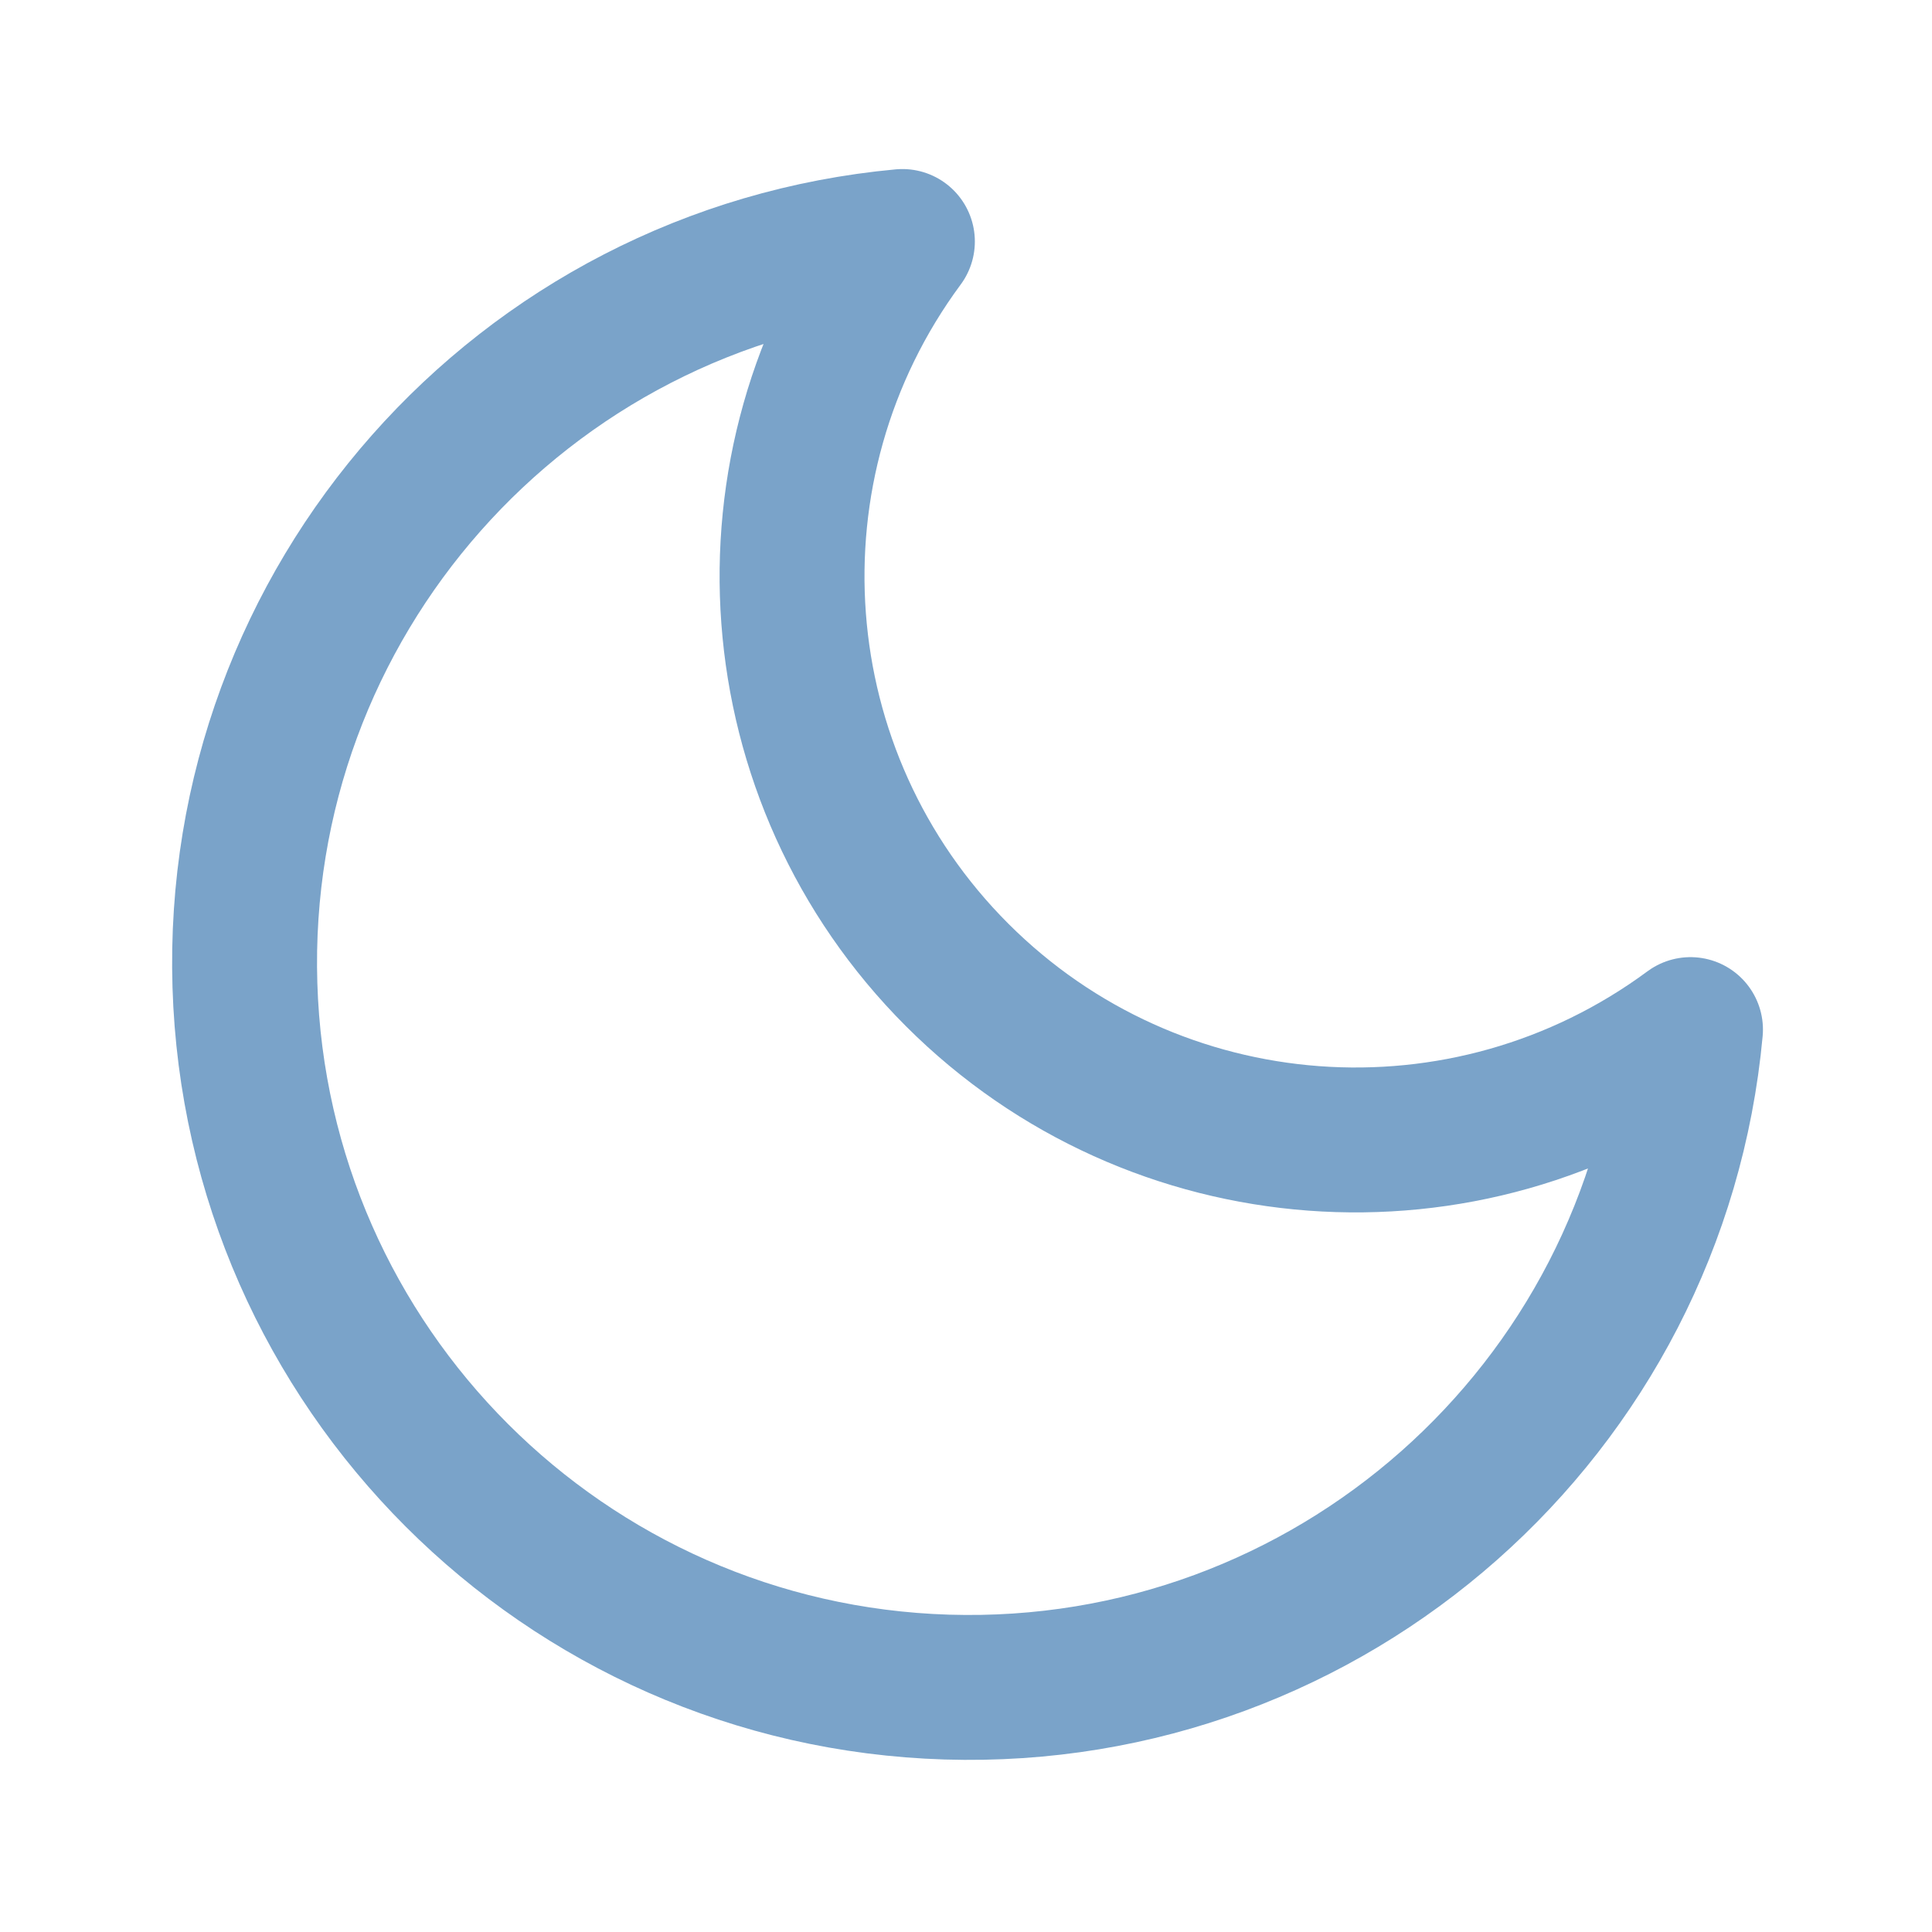
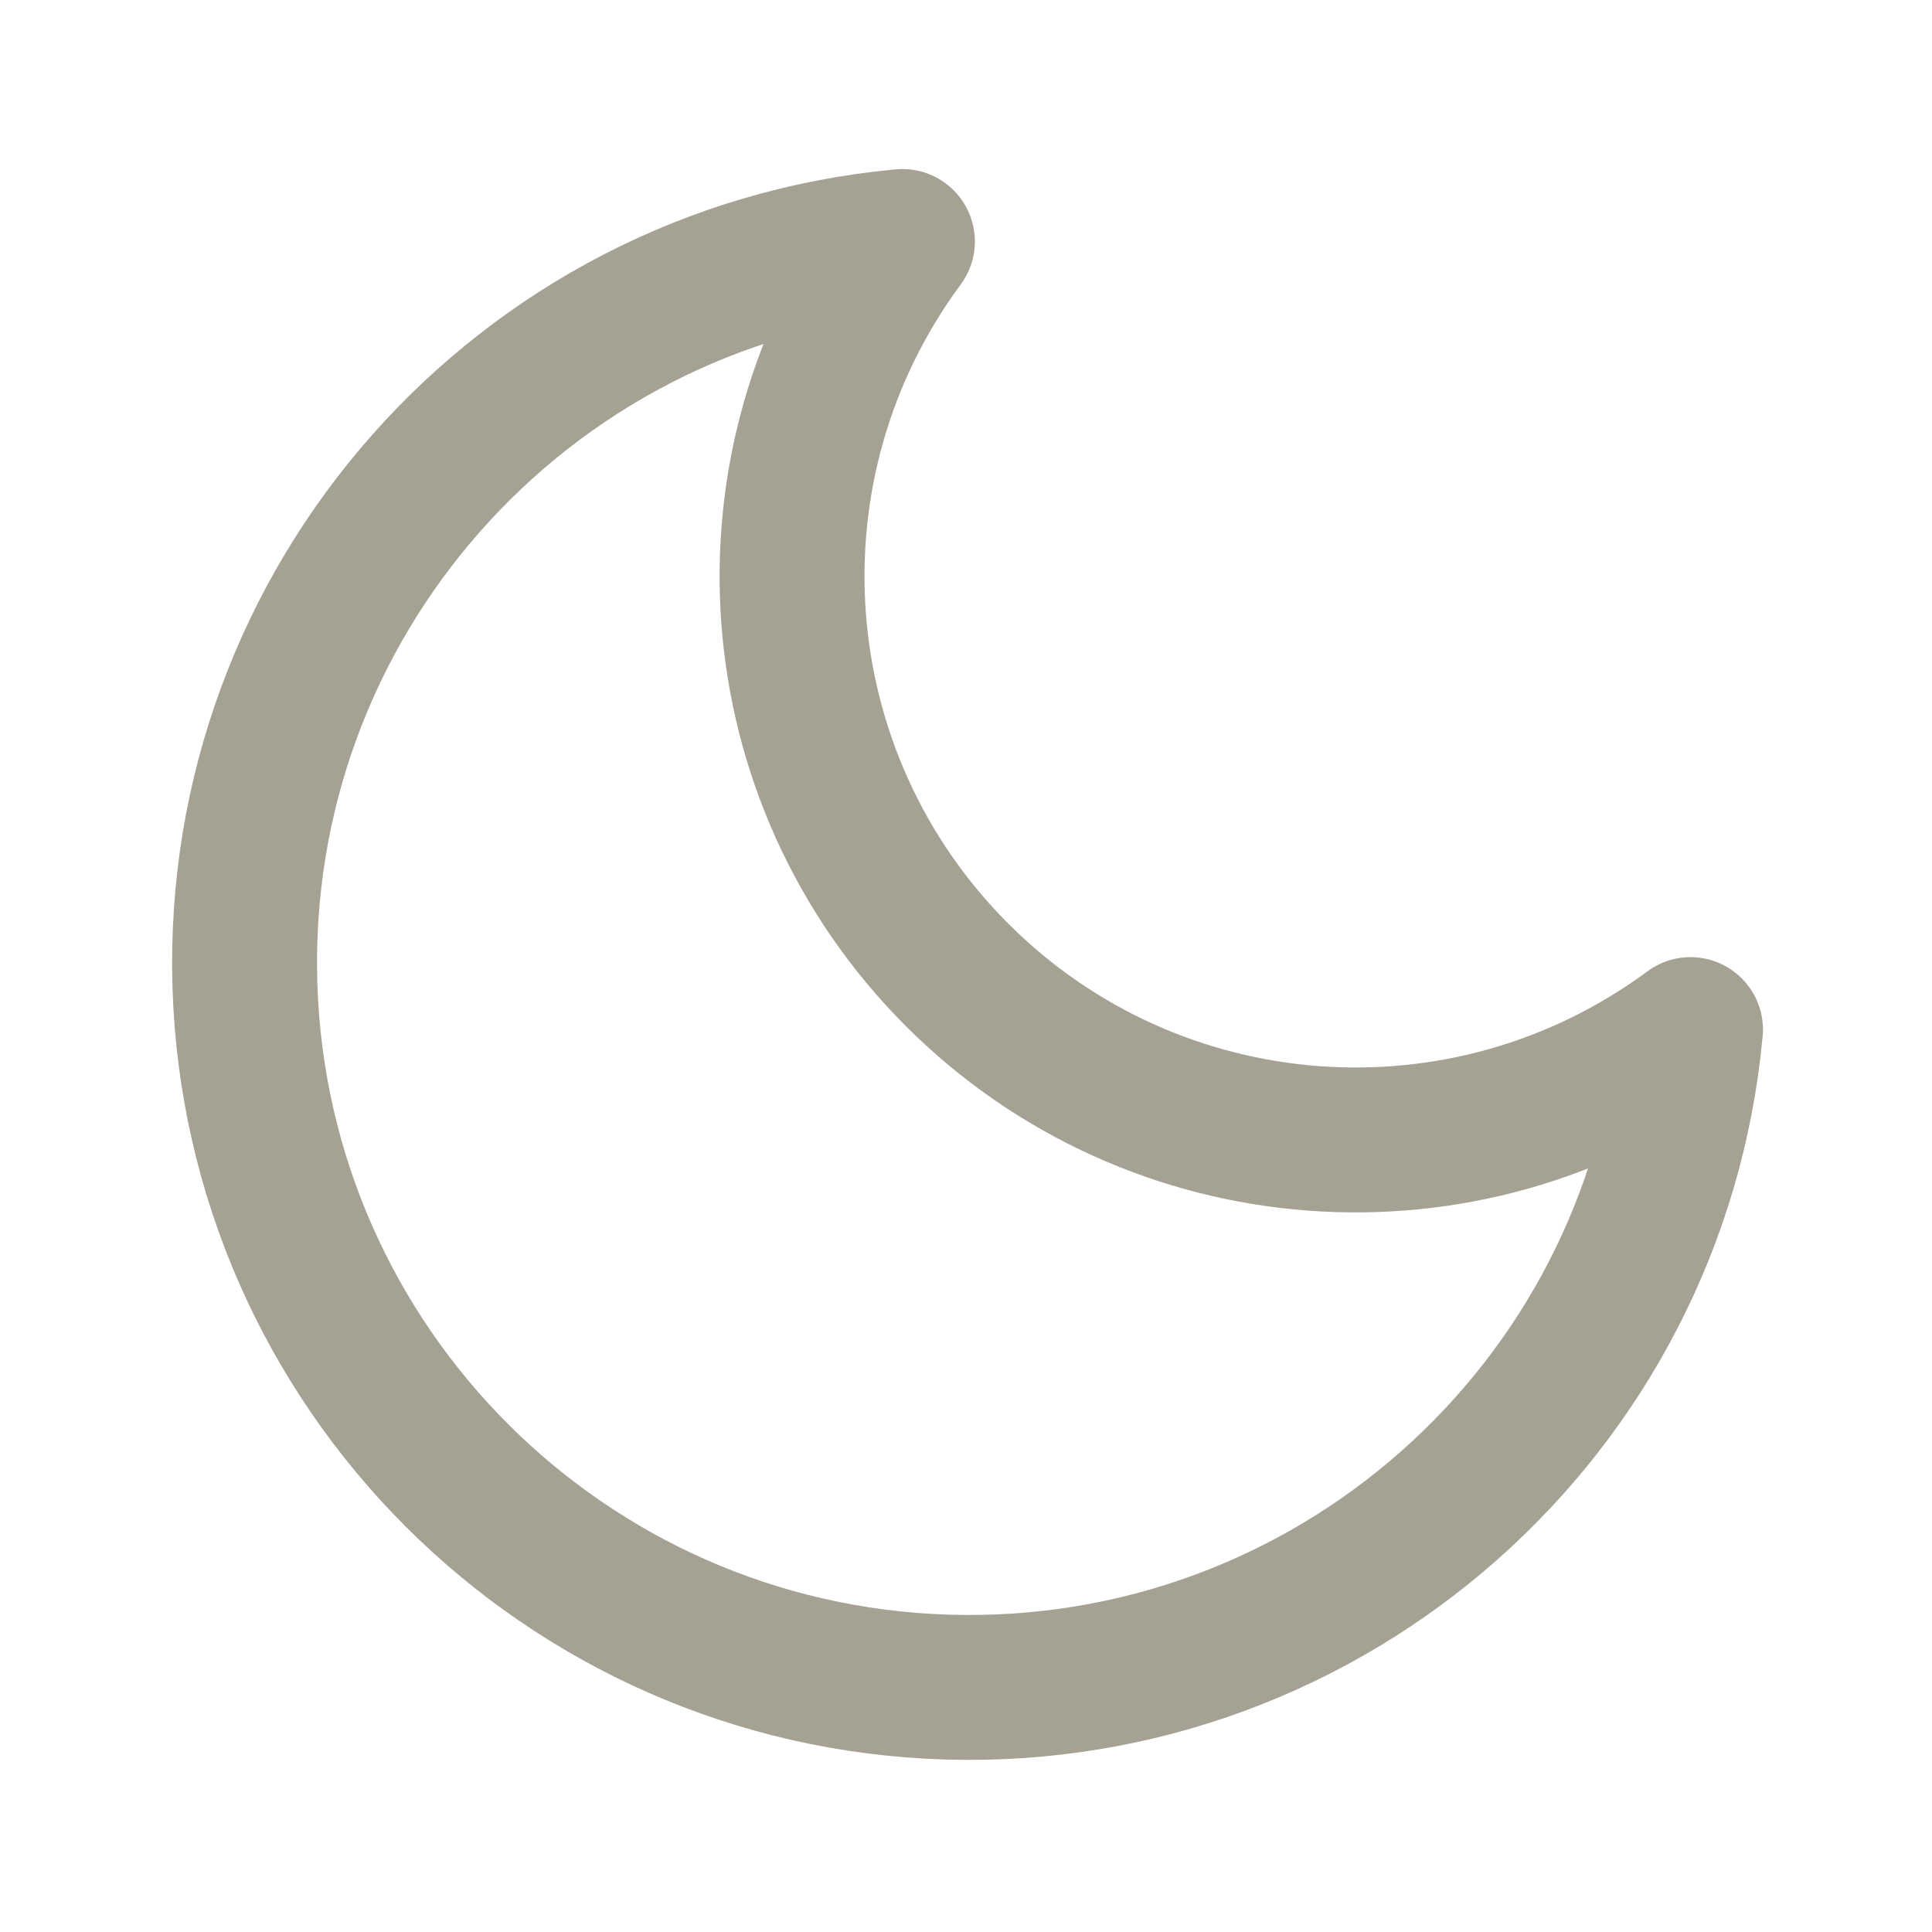
- <svg xmlns="http://www.w3.org/2000/svg" viewBox="0 0 24 24" fill="none" stroke="#7AA3C9" stroke-width="1.8" stroke-linecap="round" stroke-linejoin="round">
+ <svg xmlns="http://www.w3.org/2000/svg" viewBox="0 0 24 24" fill="none" stroke="#A5A193" stroke-width="1.8" stroke-linecap="round" stroke-linejoin="round">
  <path d="M21 12.79A9 9 0 1 1 11.21 3 7 7 0 0 0 21 12.79z" />
</svg>
